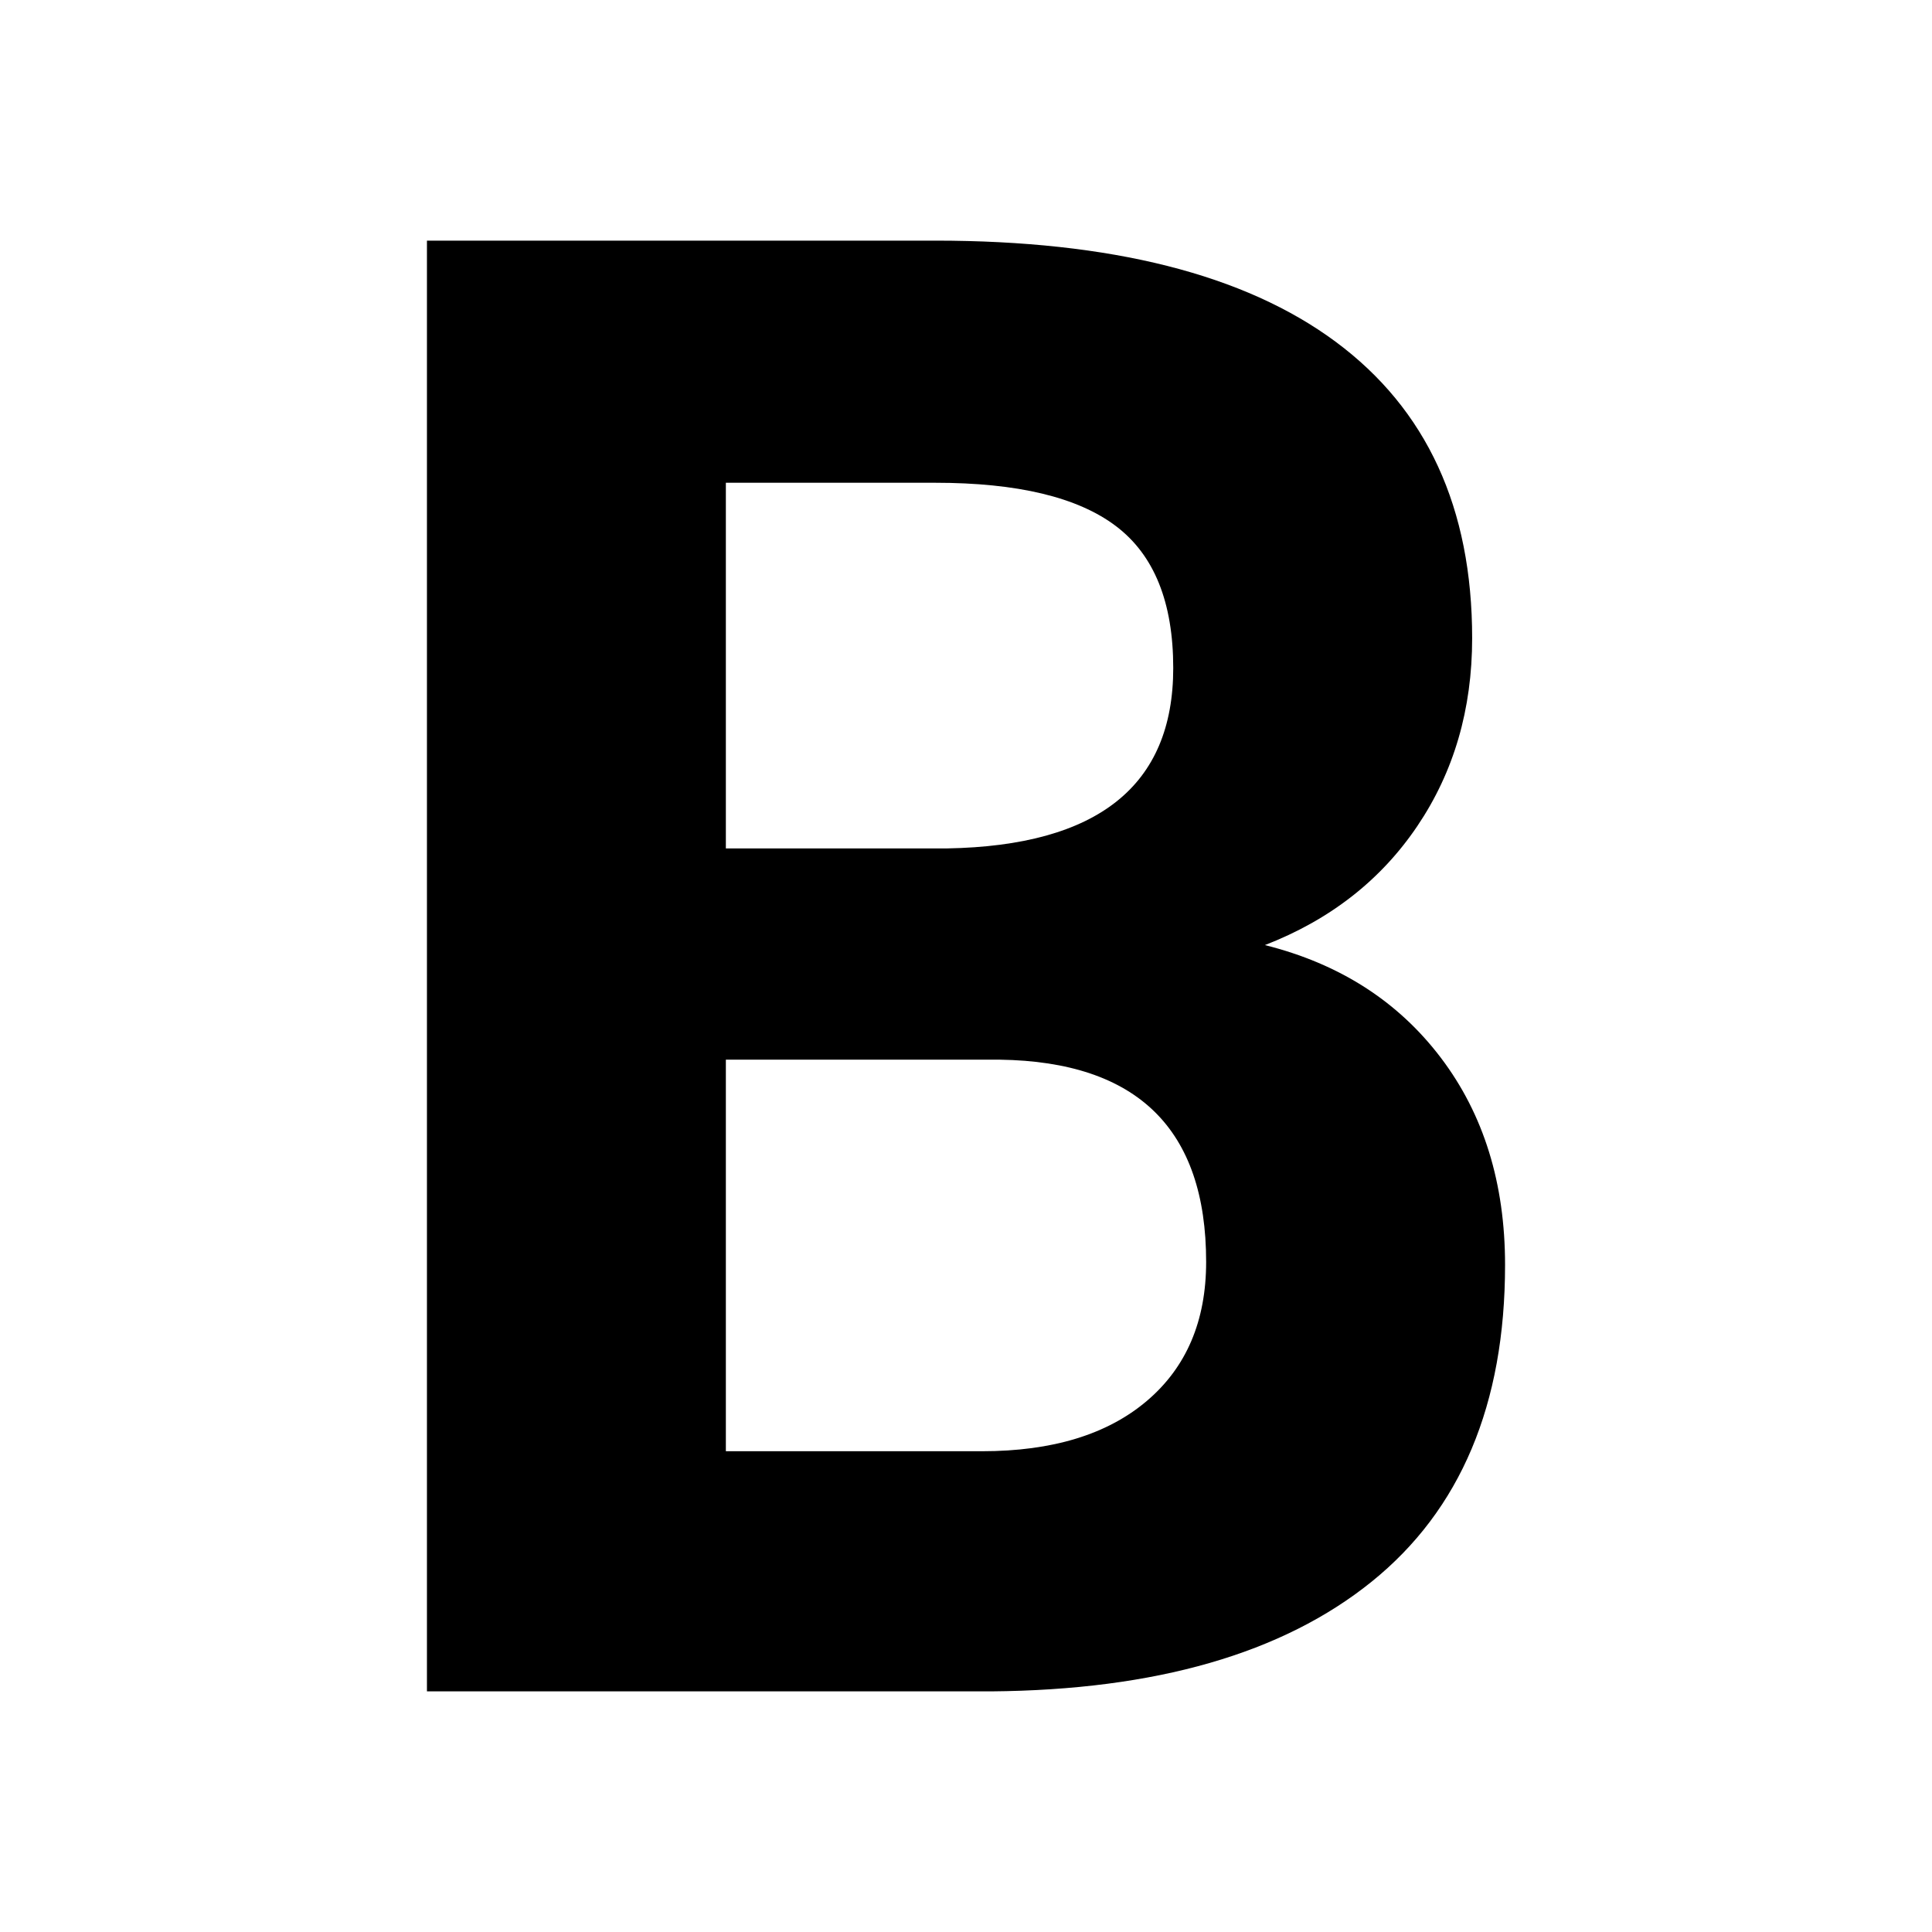
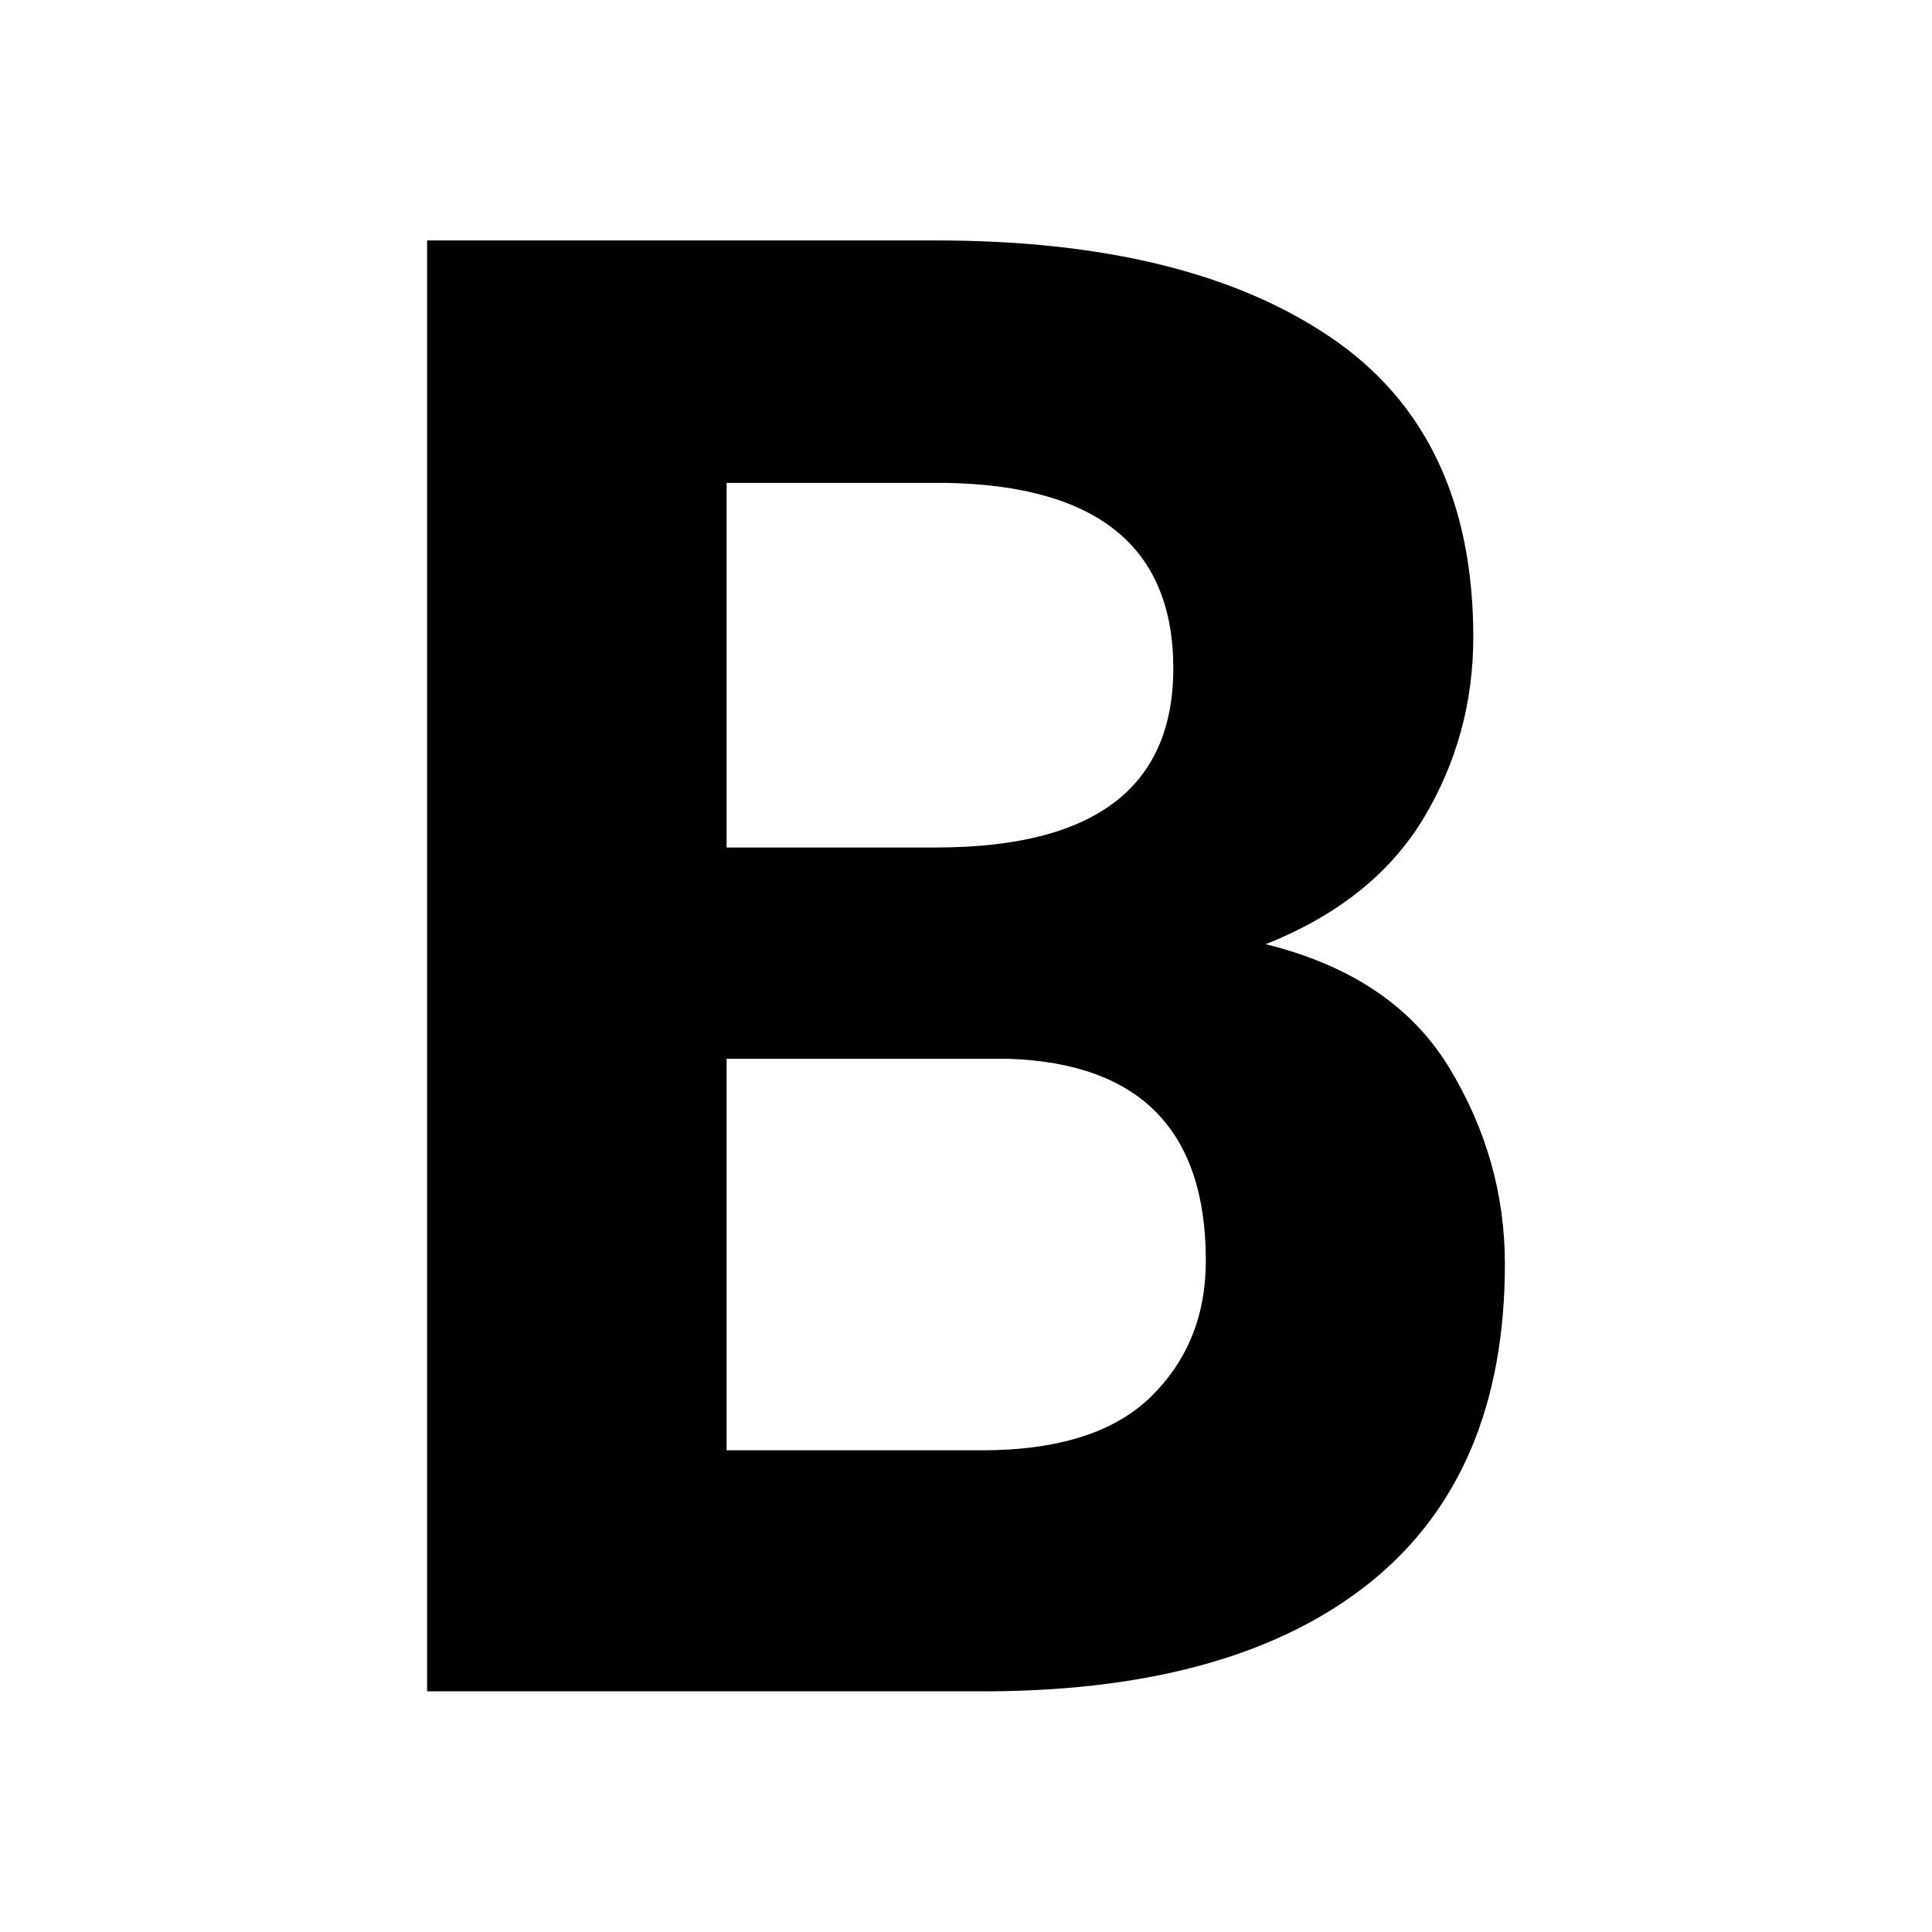
<svg xmlns="http://www.w3.org/2000/svg" width="100%" height="100%" viewBox="0 0 64 64" version="1.1" xml:space="preserve" style="fill-rule:evenodd;clip-rule:evenodd;stroke-linejoin:round;stroke-miterlimit:1.414;">
-   <path id="Bold" d="M14.143,56.029l0,-48.058l16.834,0c5.831,0 10.254,1.117 13.268,3.35c3.015,2.234 4.522,5.507 4.522,9.82c0,2.354 -0.605,4.428 -1.815,6.222c-1.21,1.793 -2.894,3.108 -5.05,3.944c2.464,0.616 4.406,1.859 5.826,3.73c1.419,1.87 2.129,4.158 2.129,6.865c0,4.621 -1.475,8.12 -4.423,10.496c-2.949,2.377 -7.152,3.587 -12.609,3.631l-18.682,0Zm9.902,-20.926l0,12.971l8.483,0c2.333,0 4.153,-0.555 5.463,-1.667c1.309,-1.111 1.964,-2.646 1.964,-4.604c0,-4.401 -2.278,-6.634 -6.833,-6.7l-9.077,0Zm0,-6.998l7.328,0c4.995,-0.088 7.492,-2.079 7.492,-5.974c0,-2.178 -0.632,-3.746 -1.898,-4.703c-1.265,-0.958 -3.262,-1.436 -5.99,-1.436l-6.932,0l0,12.113Z" style="fill-rule:nonzero;" />
+   <text id="Bold" x="9.853px" y="56.029px" style="font-family:'Roboto-Bold', 'Roboto';font-weight:700;font-size:67.597px;">B</text>
</svg>
